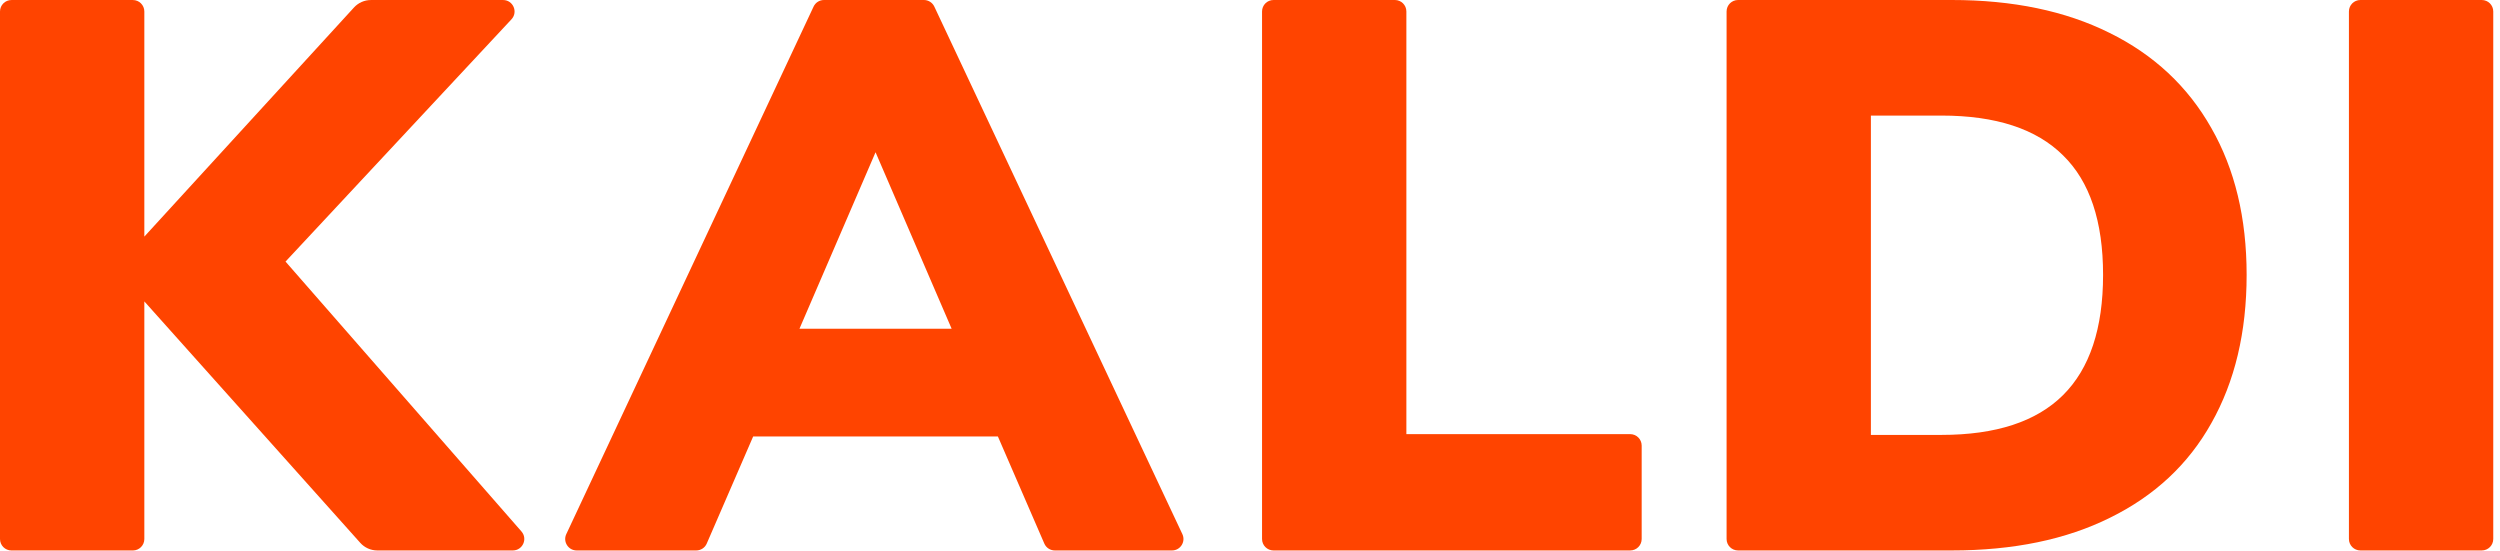
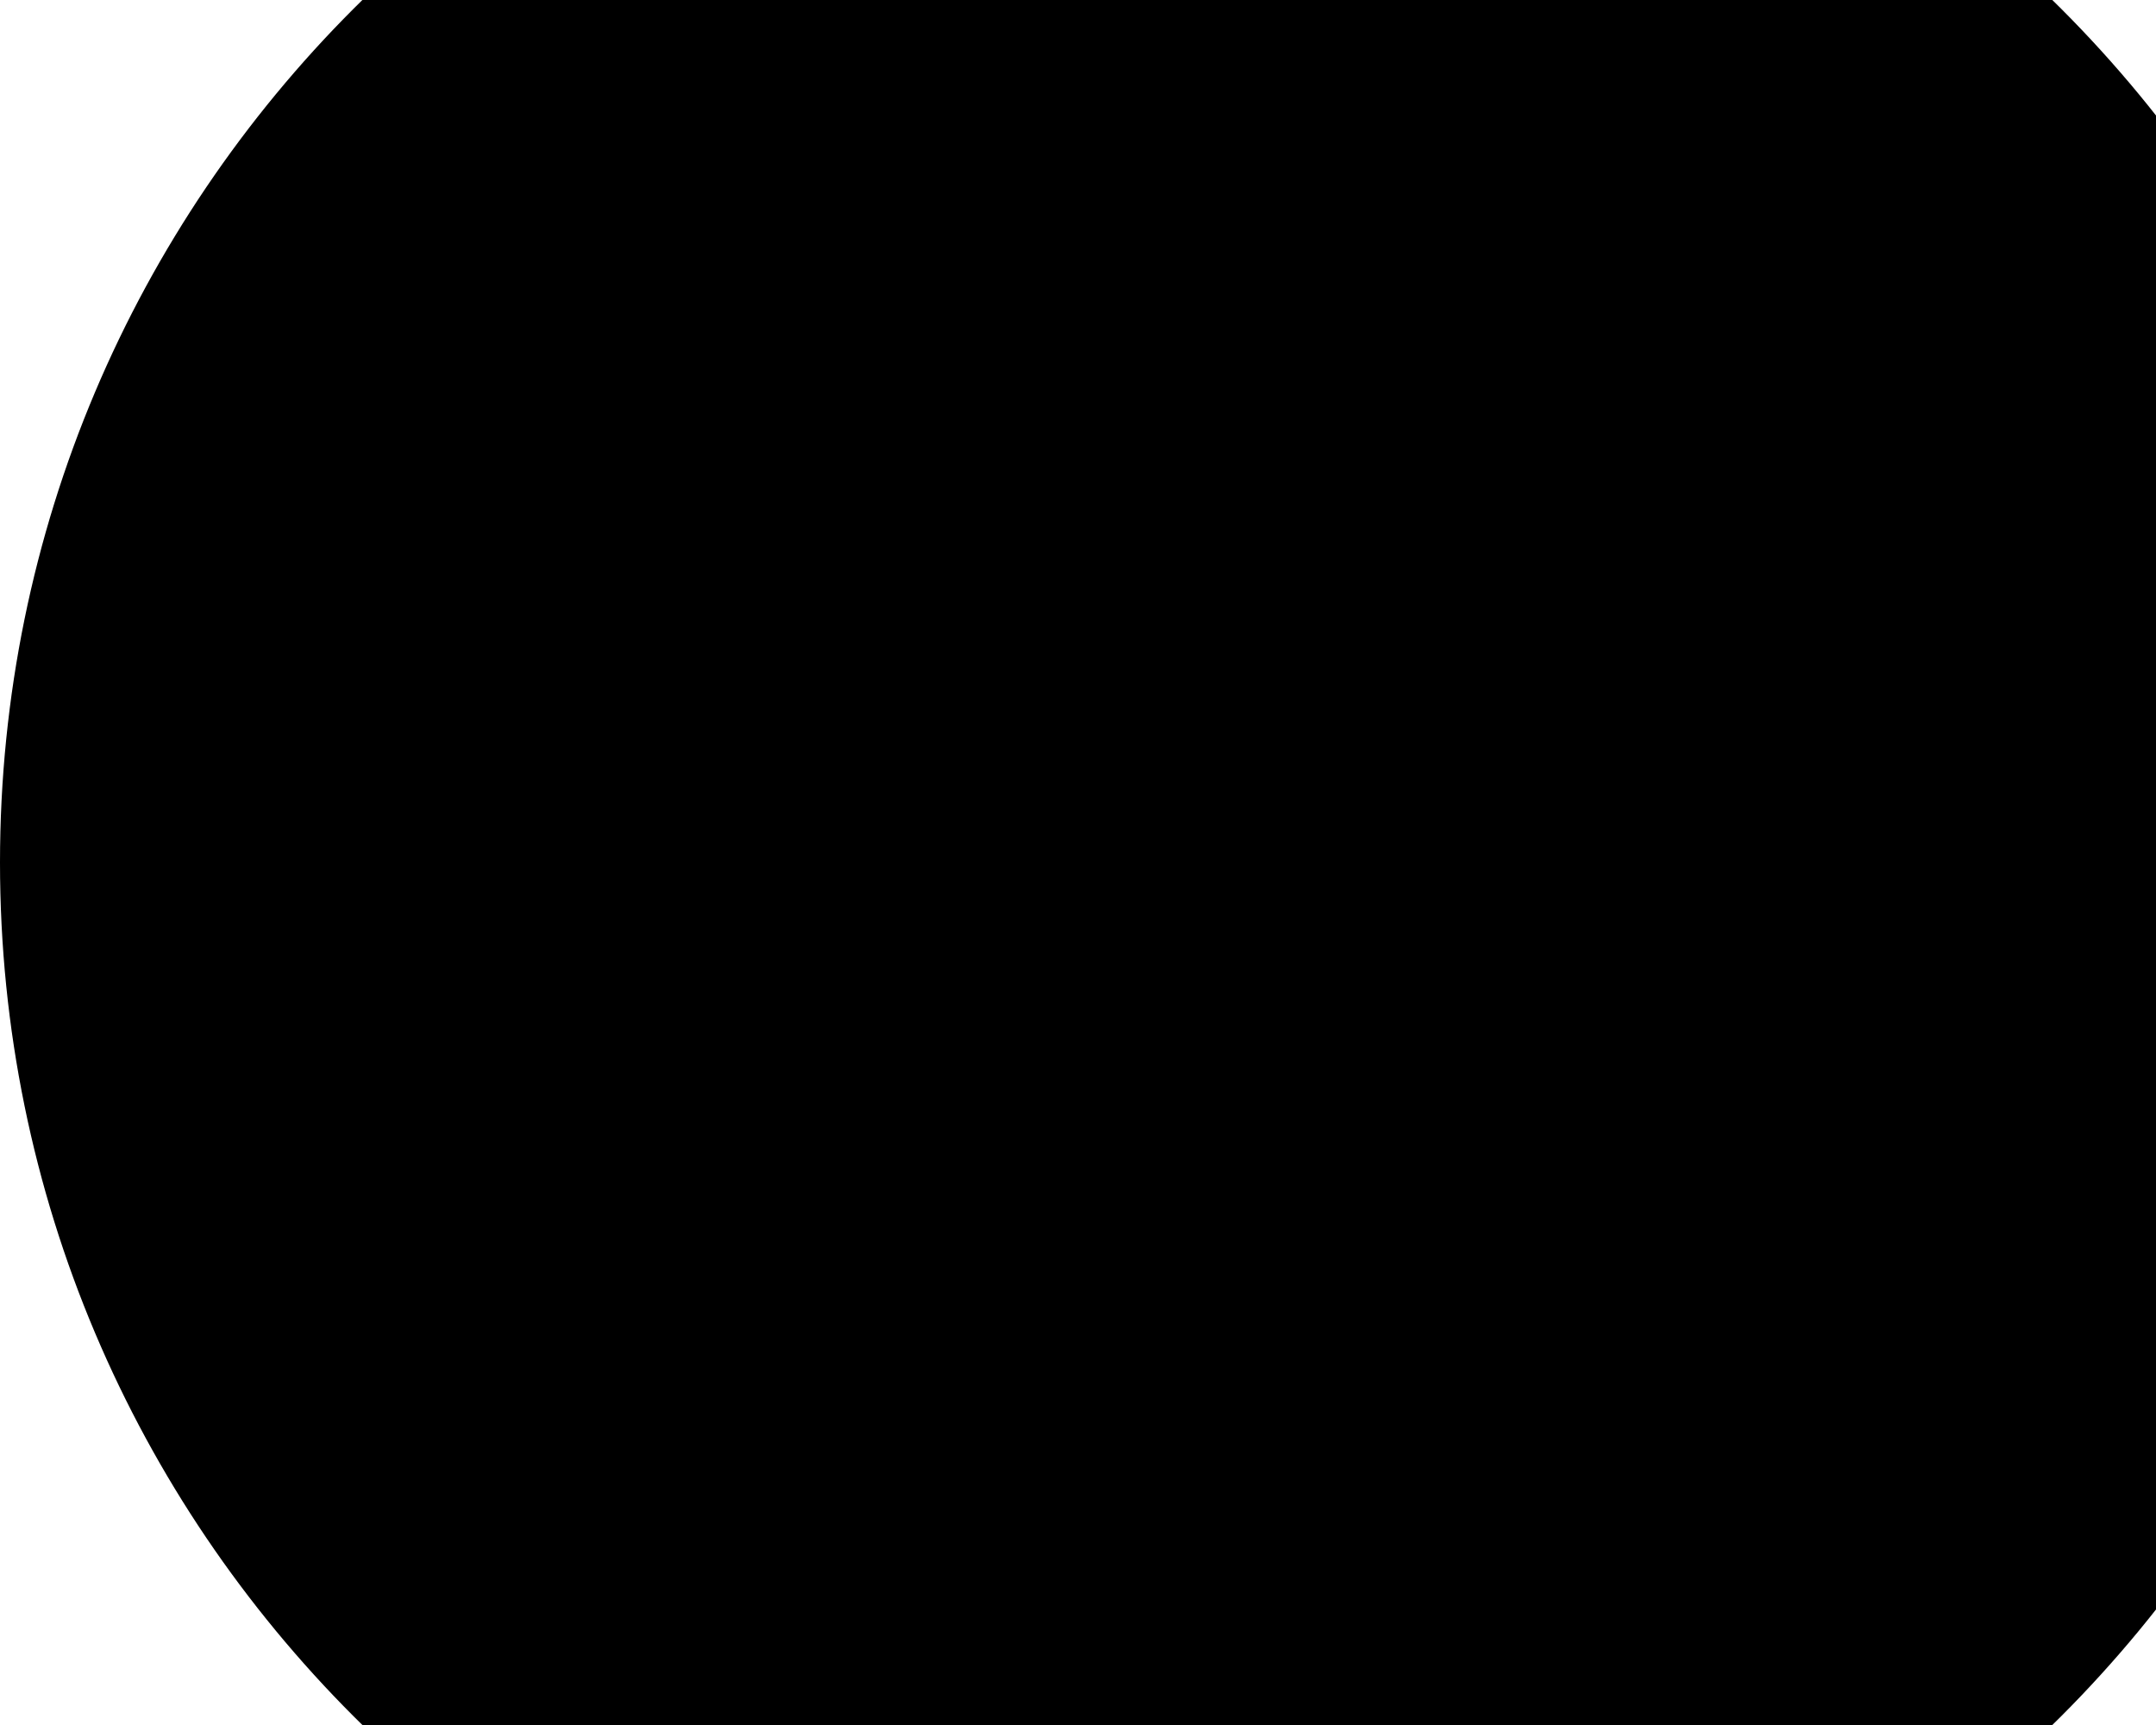
- <svg xmlns="http://www.w3.org/2000/svg" xmlns:xlink="http://www.w3.org/1999/xlink" viewBox="0 0 109 24">
-   <g transform="translate(-1470)">
-     <g style="mix-blend-mode:normal" transform="translate(1470)" fill="#f40">
-       <use xlink:href="#b" style="mix-blend-mode:normal" />
-       <use xlink:href="#c" style="mix-blend-mode:normal" />
-       <use xlink:href="#d" style="mix-blend-mode:normal" />
-       <use xlink:href="#e" style="mix-blend-mode:normal" />
-       <use xlink:href="#f" style="mix-blend-mode:normal" />
+ <svg xmlns="http://www.w3.org/2000/svg" width="100%" height="100%" viewBox="0 0 500 400" version="1.1" xml:space="preserve">
+   <g id="logo__whole">
+     <g id="logo__circle">
+       <circle cx="280" cy="200" r="280" />
+     </g>
+     <g transform="matrix(-4.62451,0,0,4.20968,503.131,-11.8808)" id="logo__leaf">
+       <path d="M59.725,15.495L57.822,20.077C57.822,20.077 35.592,0.635 7.526,6.664C1.224,35.003 20.045,57.686 20.045,57.686L15.435,59.505C28.496,85.314 43.199,84.635 43.199,84.635L39.543,86.284C39.543,86.284 64.239,104.08 83.23,89.898L31.223,30.398L89.386,83.769C103.741,64.774 86.074,40.074 86.074,40.074L84.362,43.696C84.362,43.696 85.3,29.011 59.725,15.495Z" style="fill-rule:nonzero;" />
+     </g>
+     <g transform="matrix(5.19102,0,0,5.19102,-833.347,-1257.21)" id="logo__text">
+       <text x="199.682px" y="279.367px" style="font-family:'Merriweather-Black', 'Merriweather';font-weight:900;font-size:12px;">Vegan</text>
+       <text x="175.61px" y="291.367px" style="font-family:'Merriweather-Black', 'Merriweather';font-weight:900;font-size:12px;">Cookbook</text>
    </g>
  </g>
-   <defs>
-     <path id="b" d="M22.735 23.171c.283.323.053.829-.376.829h-5.907c-.285 0-.556-.121-.745-.333l-9.414-10.526v10.36c0 .276-.224.5-.5.5h-5.293c-.276 0-.5-.224-.5-.5v-23c0-.276.224-.5.5-.5h5.293c.276 0 .5.224.5.5v9.815l9.141-9.99c.19-.207.457-.325.738-.325h5.762c.437 0 .664.521.366.841l-9.851 10.563 10.287 11.767z" />
-     <path id="c" d="M45.991 24c-.199 0-.38-.118-.459-.301l-2.024-4.669h-10.67l-2.024 4.669c-.079.183-.259.301-.459.301h-5.212c-.366 0-.608-.381-.453-.712l10.782-23c.082-.176.259-.288.453-.288h4.358c.194 0 .37.112.453.287l10.815 23c.156.332-.086.713-.452.713h-5.108zm-11.135-9.668h6.635l-3.317-7.694-3.317 7.694z" />
-     <path id="d" d="M55.525 24c-.276 0-.5-.224-.5-.5v-23c0-.276.224-.5.5-.5h5.293c.276 0 .5.224.5.5v18.428h9.759c.276 0 .5.224.5.5v4.072c0 .276-.224.5-.5.5h-15.552z" />
-     <path id="e" d="M75.279.5c0-.276.224-.5.5-.5h9.315c2.667 0 4.959.477 6.874 1.43 1.938.953 3.42 2.338 4.446 4.153 1.026 1.793 1.539 3.926 1.539 6.4 0 2.496-.513 4.652-1.539 6.468-1.003 1.793-2.474 3.166-4.412 4.119-1.915.953-4.218 1.43-6.908 1.43h-9.315c-.276 0-.5-.224-.5-.5v-23zm9.37 18.462c2.371 0 4.138-.579 5.301-1.736 1.163-1.157 1.744-2.905 1.744-5.242 0-2.338-.581-4.074-1.744-5.209-1.163-1.157-2.93-1.736-5.301-1.736h-3.078v13.923h3.078z" />
-     <path id="f" d="M102.913 24c-.276 0-.5-.224-.5-.5v-23c0-.276.224-.5.5-.5h5.293c.276 0 .5.224.5.5v23c0 .276-.224.5-.5.5h-5.293z" />
-   </defs>
</svg>
